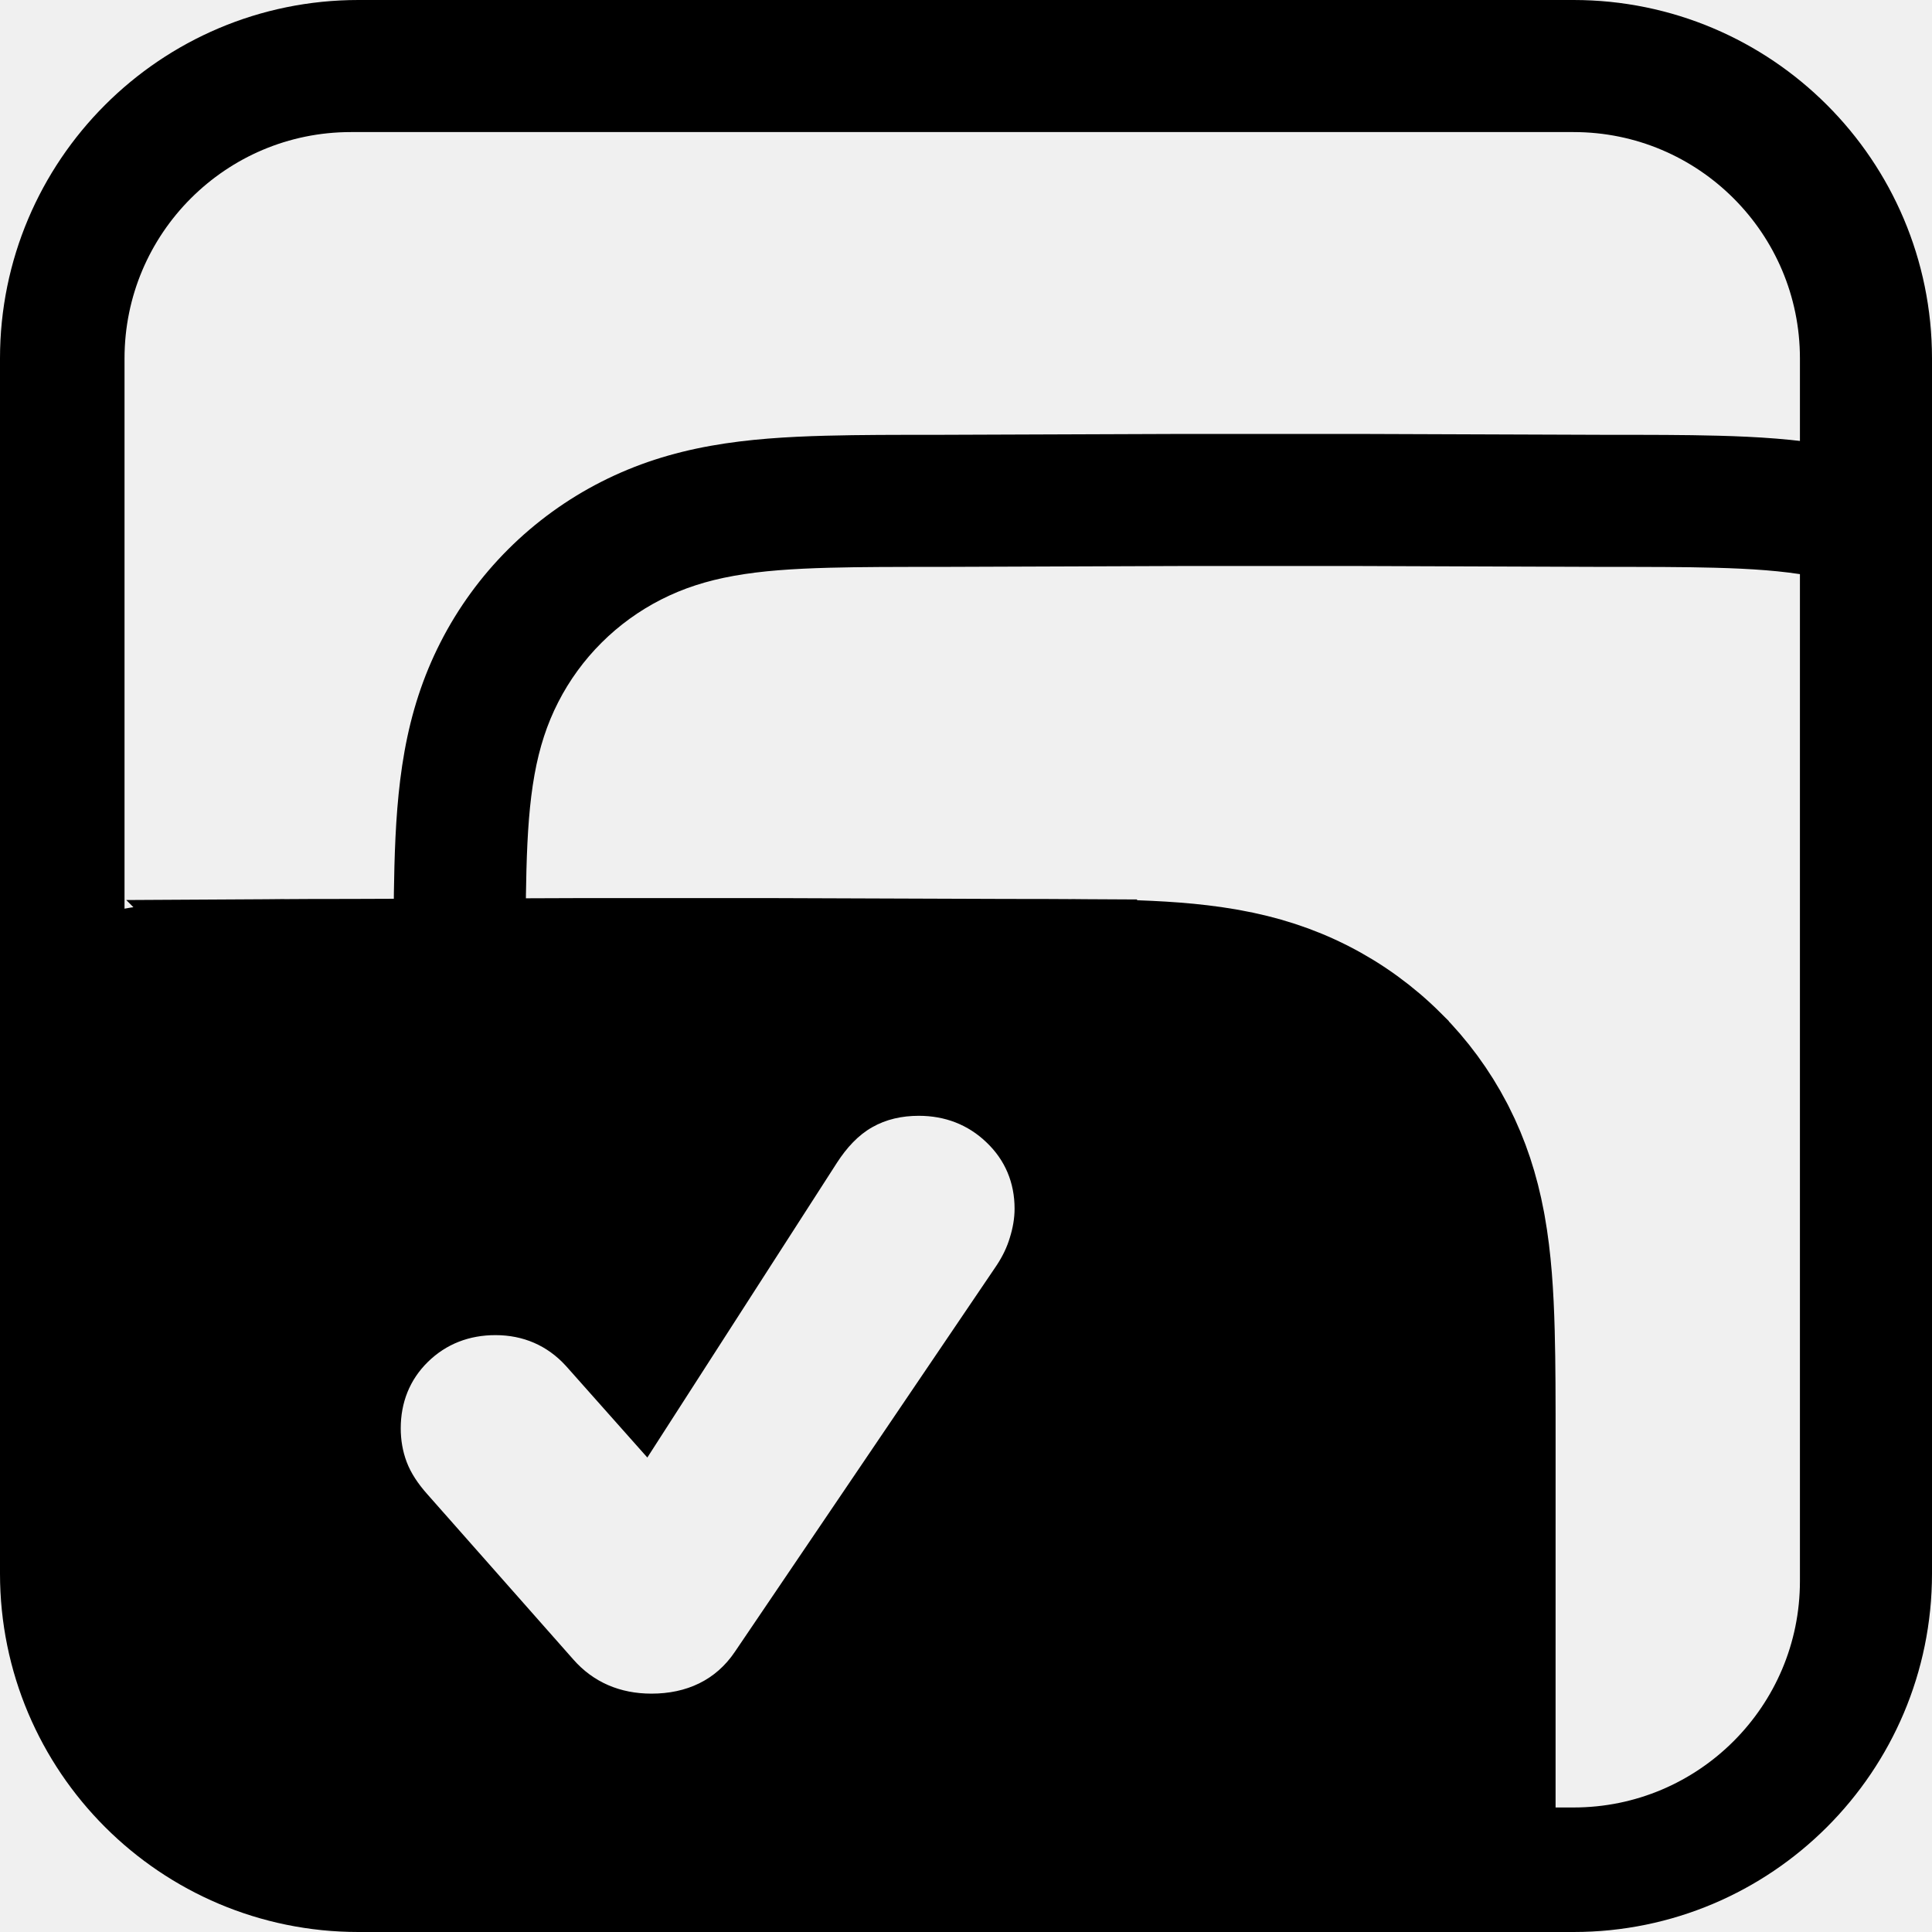
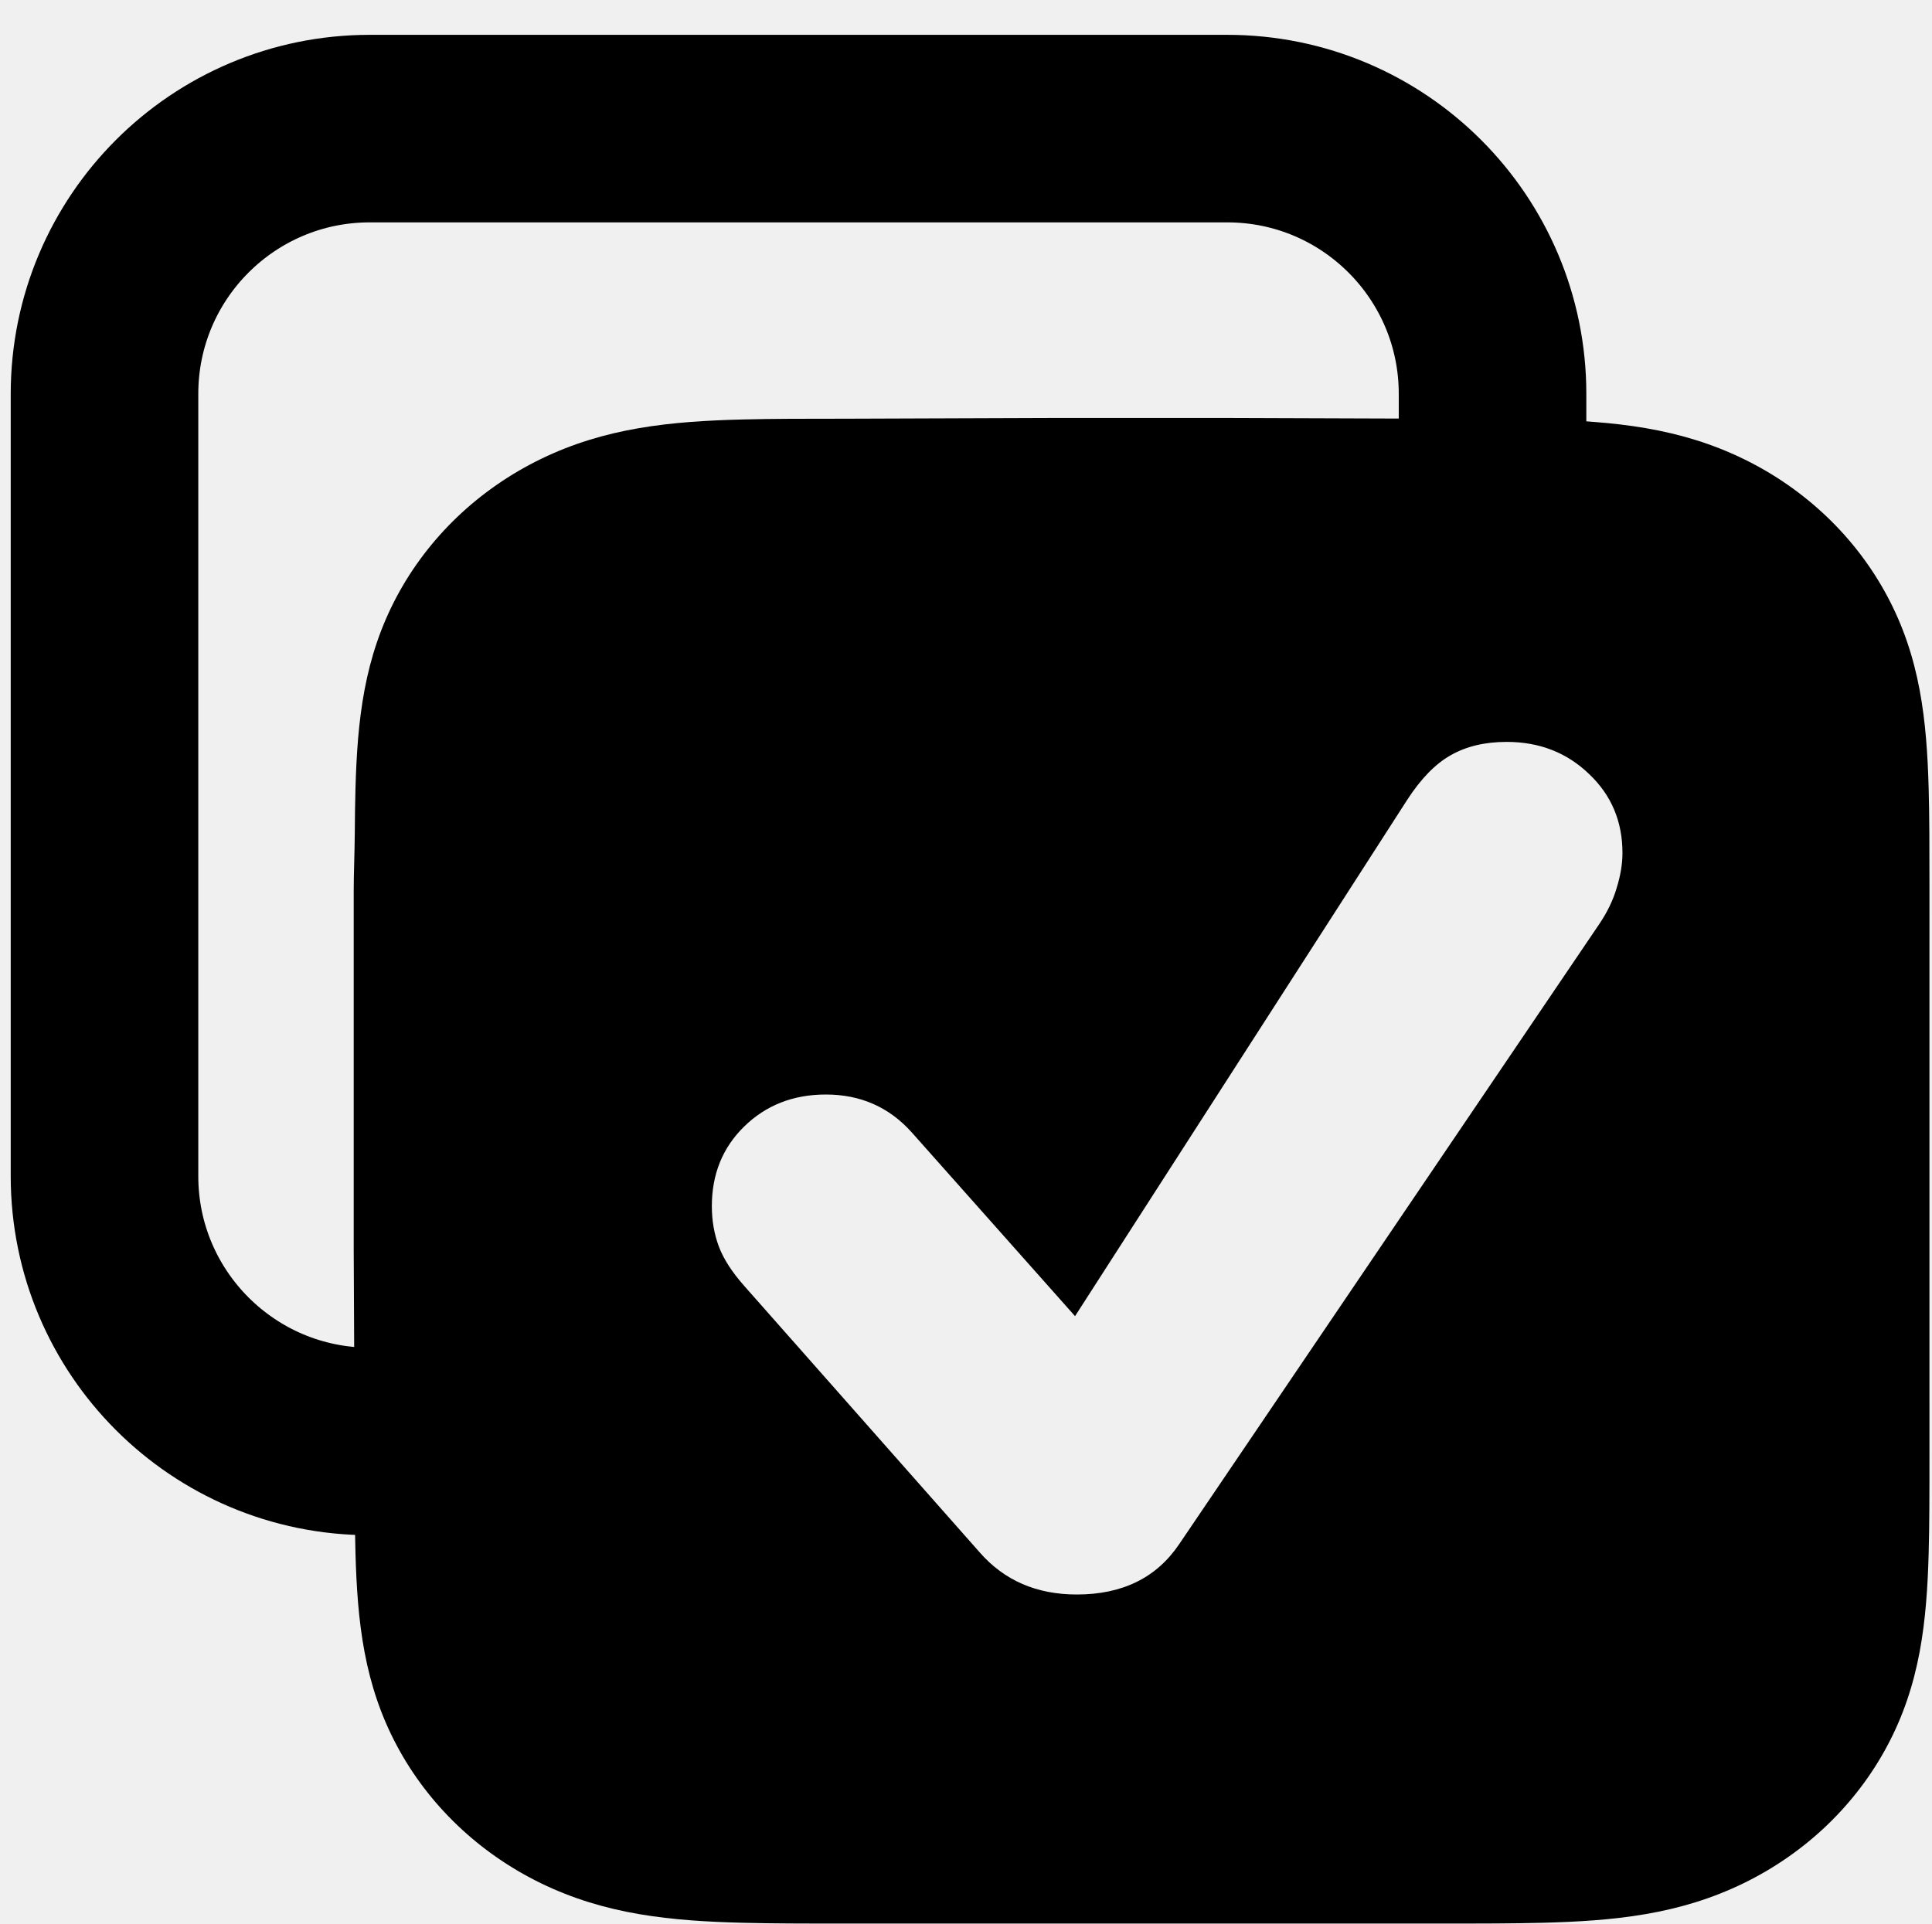
- <svg xmlns="http://www.w3.org/2000/svg" width="1024" height="1024" viewBox="0 0 1024 1024" fill="none">
-   <g clip-path="url(#clip0_1319_2)">
-     <rect x="31" y="35" width="958" height="958" rx="155" stroke="black" stroke-width="70" />
-     <path d="M849.699 230.46C860.764 230.46 871.829 230.454 882.894 230.521C892.214 230.58 901.533 230.686 910.851 230.938C931.146 231.487 951.62 232.681 971.691 236.285C971.794 236.304 971.897 236.322 972 236.341V307.965C968.365 307.008 964.6 306.167 960.675 305.432L959.32 305.184C944.446 302.513 928.107 301.43 908.961 300.913H908.953C900.338 300.679 891.57 300.578 882.452 300.521V300.52C871.653 300.454 860.833 300.46 849.699 300.46H849.574L849.448 300.459L720.975 300H625.393L499.191 300.459L499.064 300.46H498.937C487.78 300.46 476.939 300.454 466.117 300.52C456.981 300.577 448.195 300.679 439.56 300.913H439.551C420.359 301.43 403.968 302.514 389.042 305.191L389.035 305.193C374.473 307.804 362.126 311.813 350.435 317.75L350.436 317.751C338.767 323.677 328.073 331.428 318.811 340.668L318.808 340.671C309.544 349.911 301.789 360.56 295.868 372.162L295.866 372.167C289.925 383.807 285.915 396.092 283.305 410.588C280.63 425.438 279.546 441.754 279.026 460.89L279.025 460.889C278.794 469.513 278.691 478.286 278.635 487.361C278.596 493.677 278.417 500.624 278.272 506.56C278.119 512.874 278 518.241 278 522.788V526H208V522.788C208 511.729 208.568 497.991 208.636 486.931C208.693 477.616 208.802 468.301 209.052 458.989C209.603 438.703 210.8 418.241 214.413 398.18C218.082 377.81 224.072 358.851 233.518 340.345C242.794 322.166 254.914 305.532 269.373 291.11C283.833 276.685 300.512 264.595 318.738 255.339C337.28 245.923 356.276 239.949 376.684 236.291C396.802 232.683 417.323 231.487 437.666 230.938C447.003 230.686 456.338 230.58 465.678 230.521C476.764 230.454 487.85 230.46 498.937 230.46L625.137 230H721.226L849.699 230.46Z" fill="black" />
-     <path d="M-71.426 1117.3L-72 990.2L-71.997 893.241V893.239L-72 768.788C-72 763.75 -71.87 757.967 -71.718 751.71C-71.57 745.643 -71.4 739.07 -71.364 733.146C-71.308 723.951 -71.201 714.907 -70.961 705.939C-70.426 686.229 -69.284 667.839 -66.141 650.384C-63.001 632.951 -58.001 617.329 -50.308 602.256L-50.307 602.254C-42.708 587.363 -32.77 573.722 -20.909 561.891L-20.908 561.889C-9.047 550.056 4.639 540.135 19.586 532.544C34.703 524.867 50.374 519.877 67.859 516.742L67.863 516.741C85.385 513.598 103.841 512.458 123.608 511.926H123.613C132.599 511.683 141.659 511.579 150.897 511.521L150.896 511.52C161.851 511.453 172.815 511.46 183.937 511.46H184.064L310.265 511H406.101L534.574 511.46H534.699C545.799 511.46 556.741 511.453 567.673 511.52V511.521C576.892 511.579 585.935 511.683 594.901 511.926H594.905C614.01 512.442 631.882 513.527 648.865 516.446L650.506 516.734C667.958 519.868 683.597 524.859 698.686 532.537C713.59 540.121 727.239 550.035 739.075 561.865L739.077 561.868C750.543 573.326 760.21 586.488 767.702 600.844L768.421 602.237C775.856 616.837 780.772 631.949 783.921 648.722L784.22 650.351C787.361 667.817 788.502 686.216 789.034 705.934V705.938C789.277 714.9 789.382 723.939 789.438 733.141V733.145C789.471 738.609 789.487 744.078 789.494 749.565L789.5 766.106V771.495C789.5 774.926 789.499 779.83 789.499 785.72C789.498 797.5 789.497 813.224 789.496 828.999C789.494 860.549 789.492 892.309 789.492 893.139V990.358C789.492 991.482 789.494 1023.26 789.496 1054.75C789.497 1070.5 789.498 1086.17 789.499 1097.91C789.499 1103.78 789.5 1108.67 789.5 1112.09V1117.45L789.494 1134.02C789.487 1139.51 789.472 1144.99 789.438 1150.46V1150.47C789.382 1159.68 789.277 1168.73 789.034 1177.71V1177.71C788.502 1197.45 787.361 1215.87 784.222 1233.36C781.084 1250.84 776.091 1266.49 768.41 1281.59C760.819 1296.51 750.896 1310.18 739.06 1322.02L739.056 1322.03C727.219 1333.88 713.568 1343.8 698.663 1351.4L698.659 1351.4C683.582 1359.08 667.956 1364.07 650.519 1367.21C633.041 1370.35 614.63 1371.5 594.903 1372.03H594.901C588.175 1372.21 581.406 1372.32 574.557 1372.38L567.679 1372.43C556.745 1372.5 545.8 1372.5 534.699 1372.5H534.698L407.604 1372.5H311.278L183.938 1372.5H183.937C172.818 1372.5 161.851 1372.5 150.893 1372.43H150.894C141.664 1372.38 132.602 1372.27 123.613 1372.03H123.609C103.853 1371.5 85.403 1370.36 67.89 1367.21C50.396 1364.07 34.719 1359.07 19.596 1351.38C4.655 1343.78 -9.027 1333.85 -20.893 1322C-32.757 1310.15 -42.7 1296.48 -50.303 1281.56H-50.304C-57.995 1266.47 -62.995 1250.83 -66.134 1233.38L-66.135 1233.37L-66.424 1231.73C-69.165 1215.82 -70.294 1199.14 -70.852 1181.4L-70.959 1177.71C-71.14 1170.98 -71.246 1164.2 -71.311 1157.34L-71.364 1150.46C-71.43 1139.52 -71.426 1128.56 -71.426 1117.45V1117.3Z" stroke="black" stroke-width="70" />
-     <path d="M666.237 523.56L736.737 561.56L736.847 561.619L736.916 561.722L787.416 637.222L787.5 637.349V991.5H160.885L160.781 991.449L87.781 955.949L87.668 955.895L87.595 955.793L42.095 892.793L42 892.662V523.5H666.126L666.237 523.56ZM486.979 591.4C478.084 591.4 469.682 593.229 462.282 597.46V597.459C454.894 601.627 448.787 608.281 443.634 616.231L443.622 616.25L443.61 616.268L343.1 772.52L300.348 724.403L300.33 724.384L299.863 723.867C290.023 713.11 277.297 707.643 262.591 707.643C248.749 707.643 236.503 712.3 226.773 721.855C217.127 731.327 212.4 743.383 212.4 757.062C212.4 763.203 213.401 769.148 215.516 774.788C217.771 780.803 221.612 786.475 226.353 791.813V791.814L303.808 879.48V879.481C314.496 891.697 328.735 897.664 345.291 897.664C363.89 897.664 379.347 890.544 389.473 875.53L389.472 875.529L527.869 671.212L528.482 670.289C531.457 665.735 533.765 660.955 535.247 655.951C536.84 650.855 537.748 645.722 537.748 640.627C537.748 626.881 532.75 614.858 522.825 605.455C513.013 596.028 500.781 591.4 486.979 591.4ZM358.868 883.278C358.476 883.392 358.08 883.5 357.681 883.603C357.481 883.654 357.28 883.703 357.078 883.752L357.68 883.603C358.079 883.5 358.475 883.392 358.867 883.278H358.868ZM367.568 879.522C367.402 879.622 367.235 879.721 367.066 879.818C366.856 879.94 366.644 880.058 366.431 880.175C366.814 879.964 367.193 879.747 367.567 879.522H367.568Z" fill="black" />
+ <svg xmlns="http://www.w3.org/2000/svg" width="721" height="718" viewBox="0 0 721 718" fill="none">
+   <mask id="mask0_1332_3" style="mask-type:alpha" maskUnits="userSpaceOnUse" x="0" y="0" width="623" height="641">
+     <path d="M186 641H0V0H623V234H186V641Z" fill="#D9D9D9" />
+   </mask>
+   <g mask="url(#mask0_1332_3)">
+     <rect x="39" y="48" width="518" height="490" rx="99" stroke="black" stroke-width="70" />
  </g>
-   <defs>
-     <clipPath id="clip0_1319_2">
-       <rect width="1024" height="1024" rx="190" fill="white" />
-     </clipPath>
-   </defs>
+   <path d="M537.102 156.277C544.087 156.277 551.072 156.274 558.057 156.314C563.941 156.35 569.824 156.414 575.706 156.566C588.519 156.897 601.444 157.618 614.115 159.792C626.982 162 638.956 165.605 650.646 171.289C662.127 176.872 672.632 184.165 681.742 192.866C690.854 201.567 698.491 211.604 704.337 222.572C710.284 233.731 714.058 245.162 716.369 257.443C718.648 269.551 719.403 281.9 719.749 294.144C719.909 299.761 719.977 305.38 720.012 311C720.054 317.672 720.051 324.343 720.051 331.014C720.051 331.014 720.047 406.65 720.047 407.649V466.3C720.047 467.666 720.051 542.849 720.051 542.973C720.051 549.653 720.055 556.334 720.012 563.015C719.977 568.641 719.909 574.268 719.749 579.895C719.403 592.148 718.648 604.511 716.372 616.629C714.06 628.935 710.285 640.388 704.335 651.566C698.489 662.548 690.852 672.598 681.742 681.31C672.632 690.024 662.124 697.329 650.64 702.919C638.957 708.607 626.989 712.215 614.13 714.426C601.453 716.604 588.523 717.327 575.706 717.658C569.824 717.811 563.941 717.876 558.057 717.91C551.072 717.951 544.087 717.947 537.102 717.947L456.868 717.95H396.057L315.667 717.948C308.668 717.948 301.67 717.951 294.671 717.91C288.775 717.876 282.882 717.811 276.987 717.658C264.15 717.328 251.199 716.606 238.504 714.429C225.613 712.218 213.615 708.609 201.903 702.917C190.399 697.326 179.873 690.023 170.744 681.31C161.616 672.596 153.964 662.546 148.106 651.562C142.148 640.389 138.368 628.942 136.053 616.644C133.769 604.52 133.012 592.154 132.665 579.895C132.506 574.269 132.438 568.642 132.401 563.015C132.36 556.334 132.362 549.653 132.362 542.973L132 466.3L132.002 407.71L132 332.632C132 325.96 132.359 317.672 132.401 311C132.438 305.381 132.506 299.761 132.664 294.144C133.012 281.906 133.768 269.561 136.049 257.459C138.365 245.171 142.146 233.733 148.109 222.568C153.966 211.602 161.616 201.567 170.744 192.866C179.873 184.164 190.402 176.87 201.908 171.286C213.614 165.605 225.606 162.003 238.489 159.796C251.19 157.619 264.145 156.897 276.987 156.566C282.882 156.414 288.774 156.35 294.67 156.314C301.669 156.274 308.668 156.277 315.667 156.277L395.337 156H455.997L537.102 156.277ZM562.27 276.907C554.121 276.907 547.137 278.58 541.316 281.927C535.642 285.128 530.258 290.657 525.165 298.515L401.192 491.24L340.298 422.706C331.858 413.248 321.163 408.519 308.213 408.519C295.99 408.519 285.805 412.521 277.656 420.523C269.653 428.381 265.652 438.276 265.652 450.207C265.652 455.591 266.525 460.61 268.271 465.267C270.018 469.923 273.219 474.87 277.875 480.108L365.616 579.418C374.783 589.895 386.86 595.133 401.848 595.133C418.872 595.133 431.604 588.876 440.043 576.362L596.755 345.005C599.811 340.494 601.993 335.983 603.303 331.473C604.758 326.816 605.485 322.451 605.485 318.377C605.485 306.591 601.339 296.769 593.045 288.911C584.751 280.908 574.492 276.907 562.27 276.907Z" fill="black" />
</svg>
